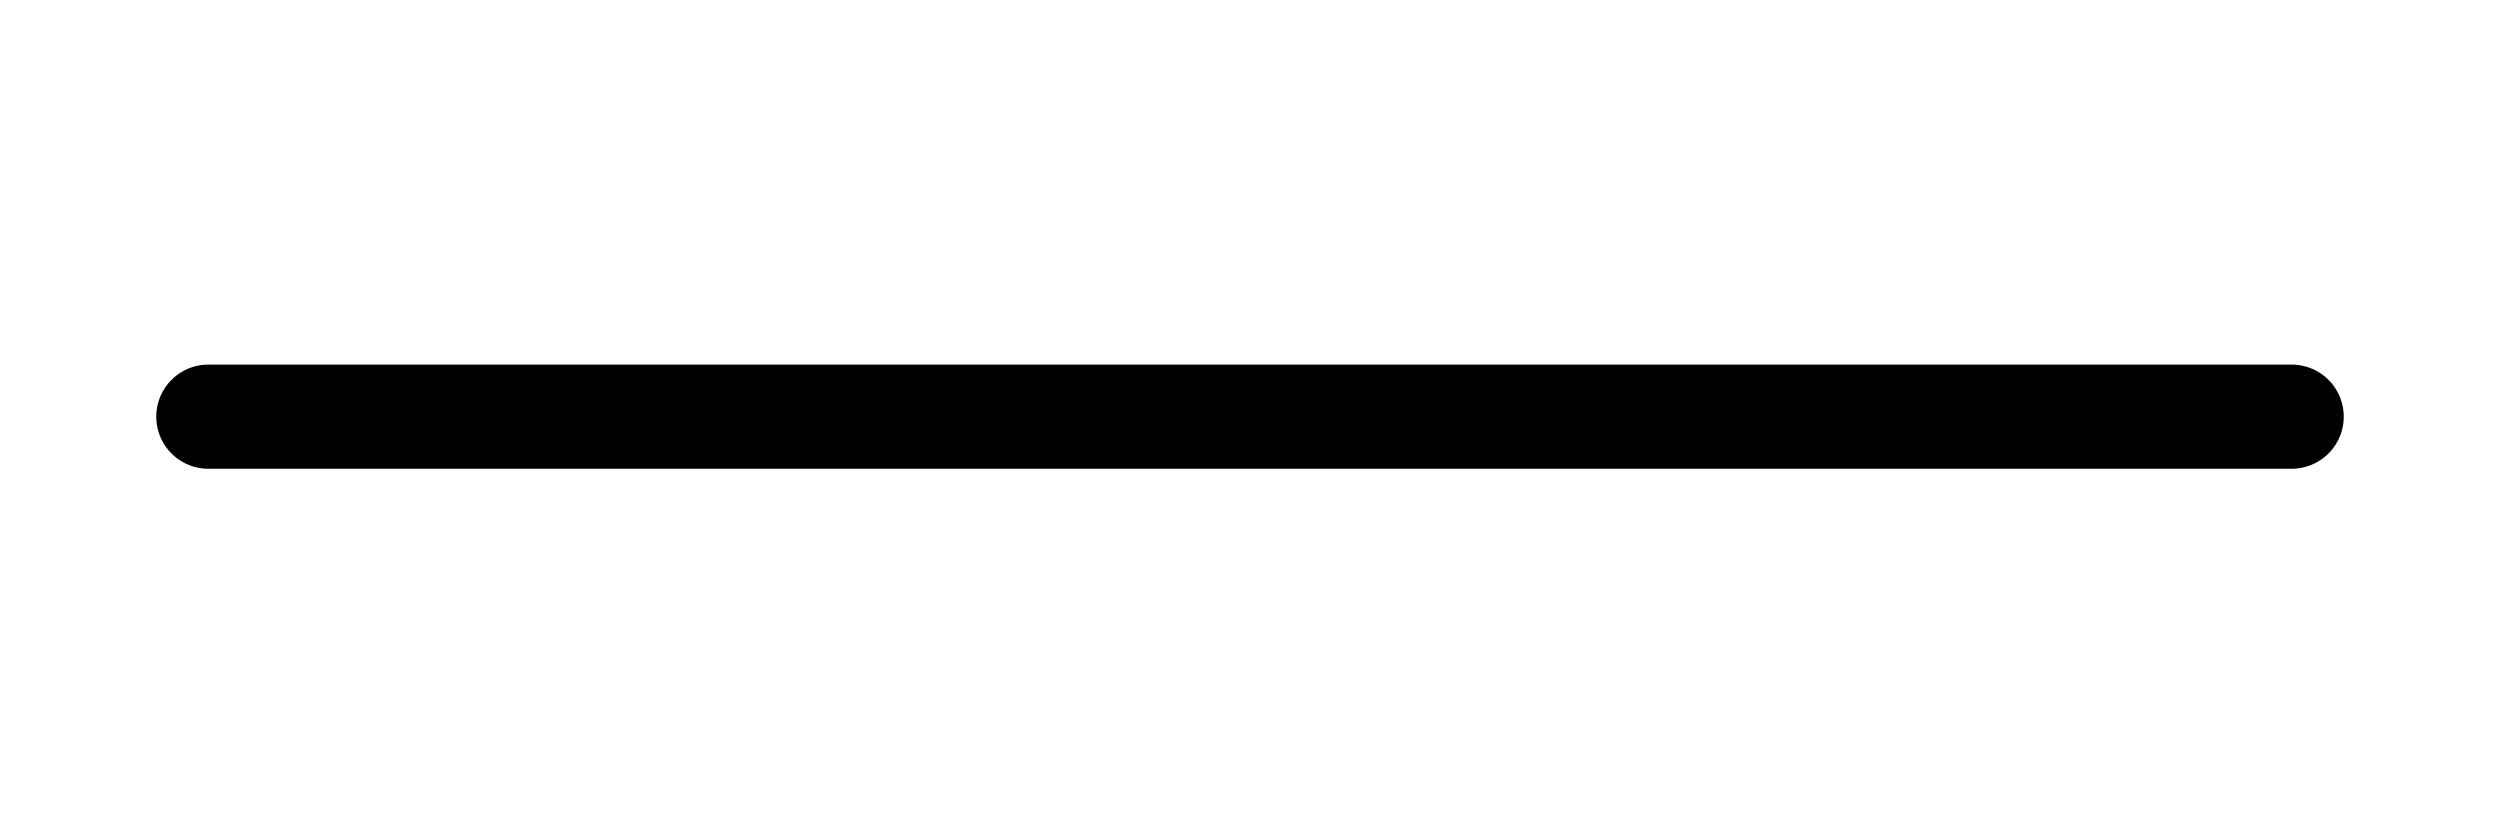
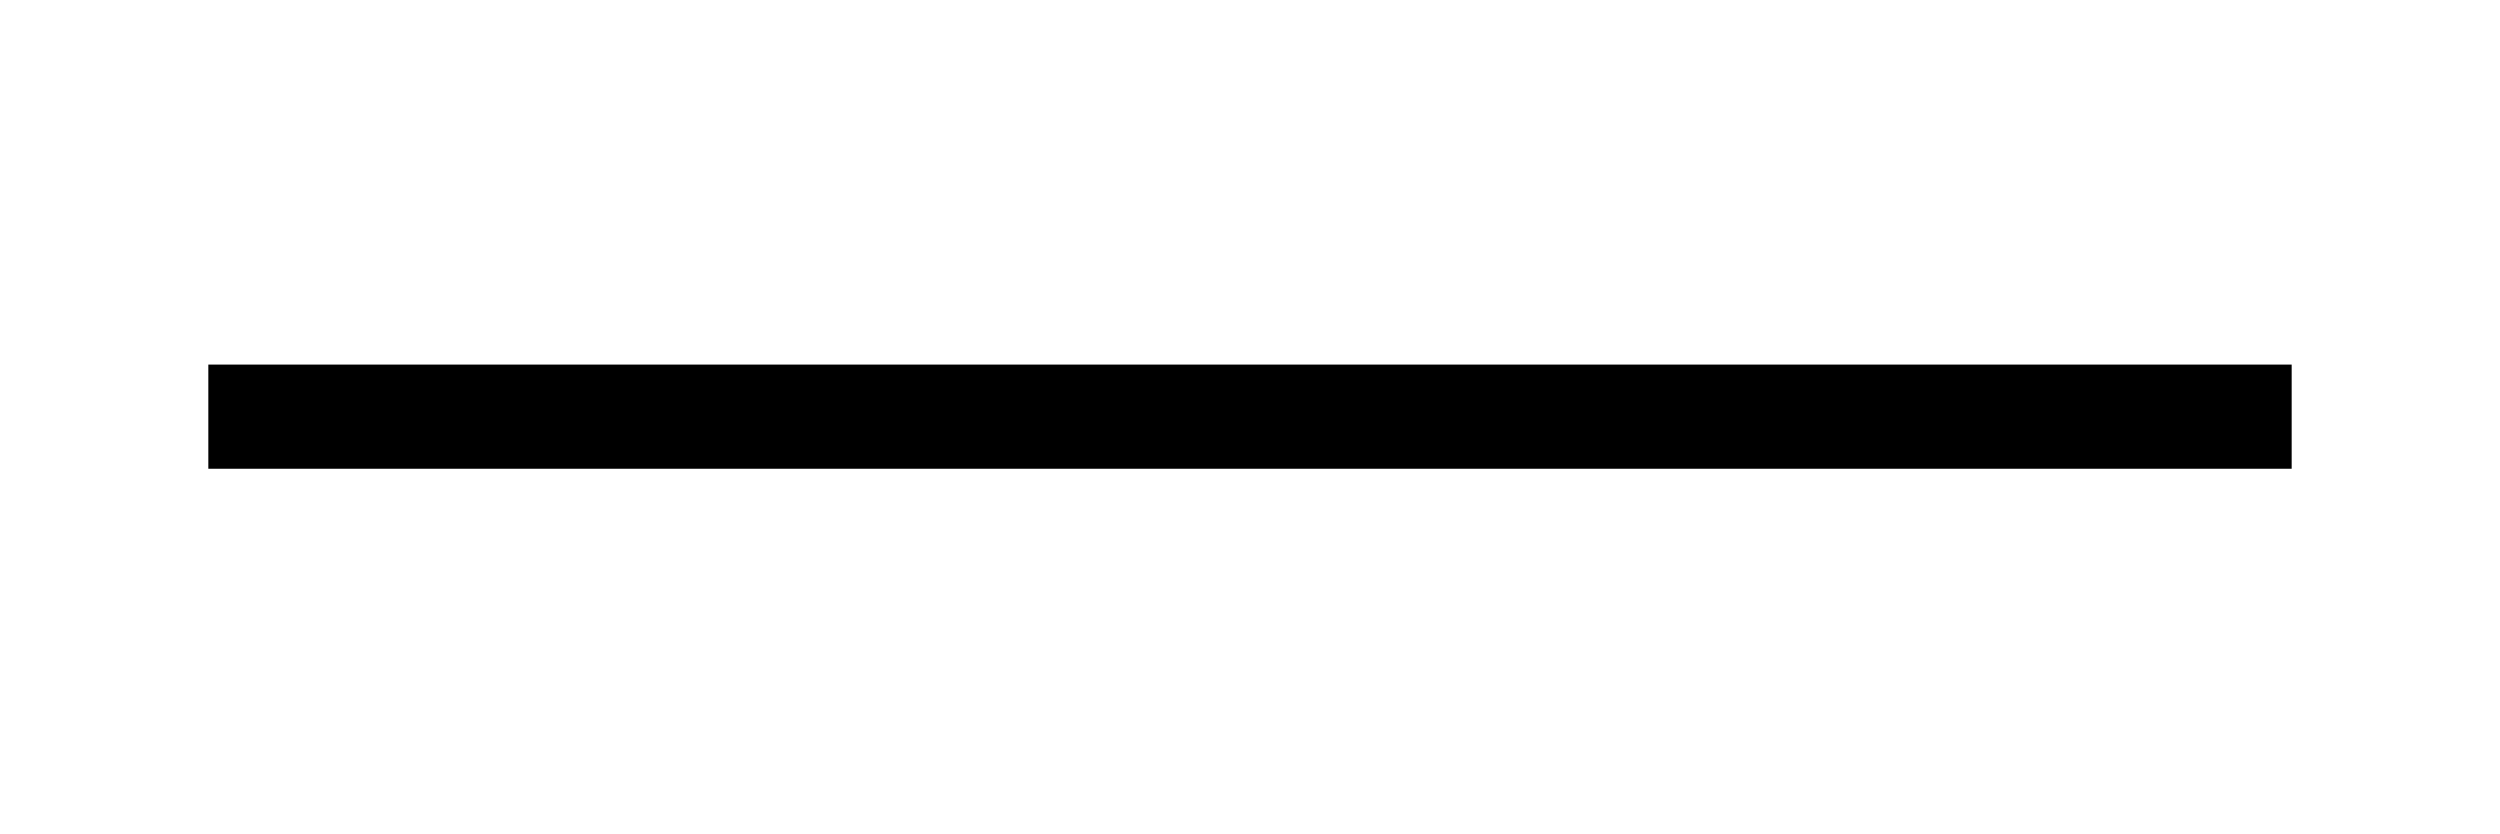
- <svg xmlns="http://www.w3.org/2000/svg" width="48" height="16" viewBox="0 0 48 16" fill="none" stroke="#000000" stroke-width="2" stroke-linecap="round" stroke-linejoin="round">
-   <line x1="4" y1="8" x2="44" y2="8" />
+ <svg xmlns="http://www.w3.org/2000/svg" width="48" height="16" viewBox="0 0 48 16" fill="none">
+   <path d="M4 7 L44 7 L44 9 L4 9 Z" fill="currentColor" fill-rule="evenodd" clip-rule="evenodd" />
</svg>
